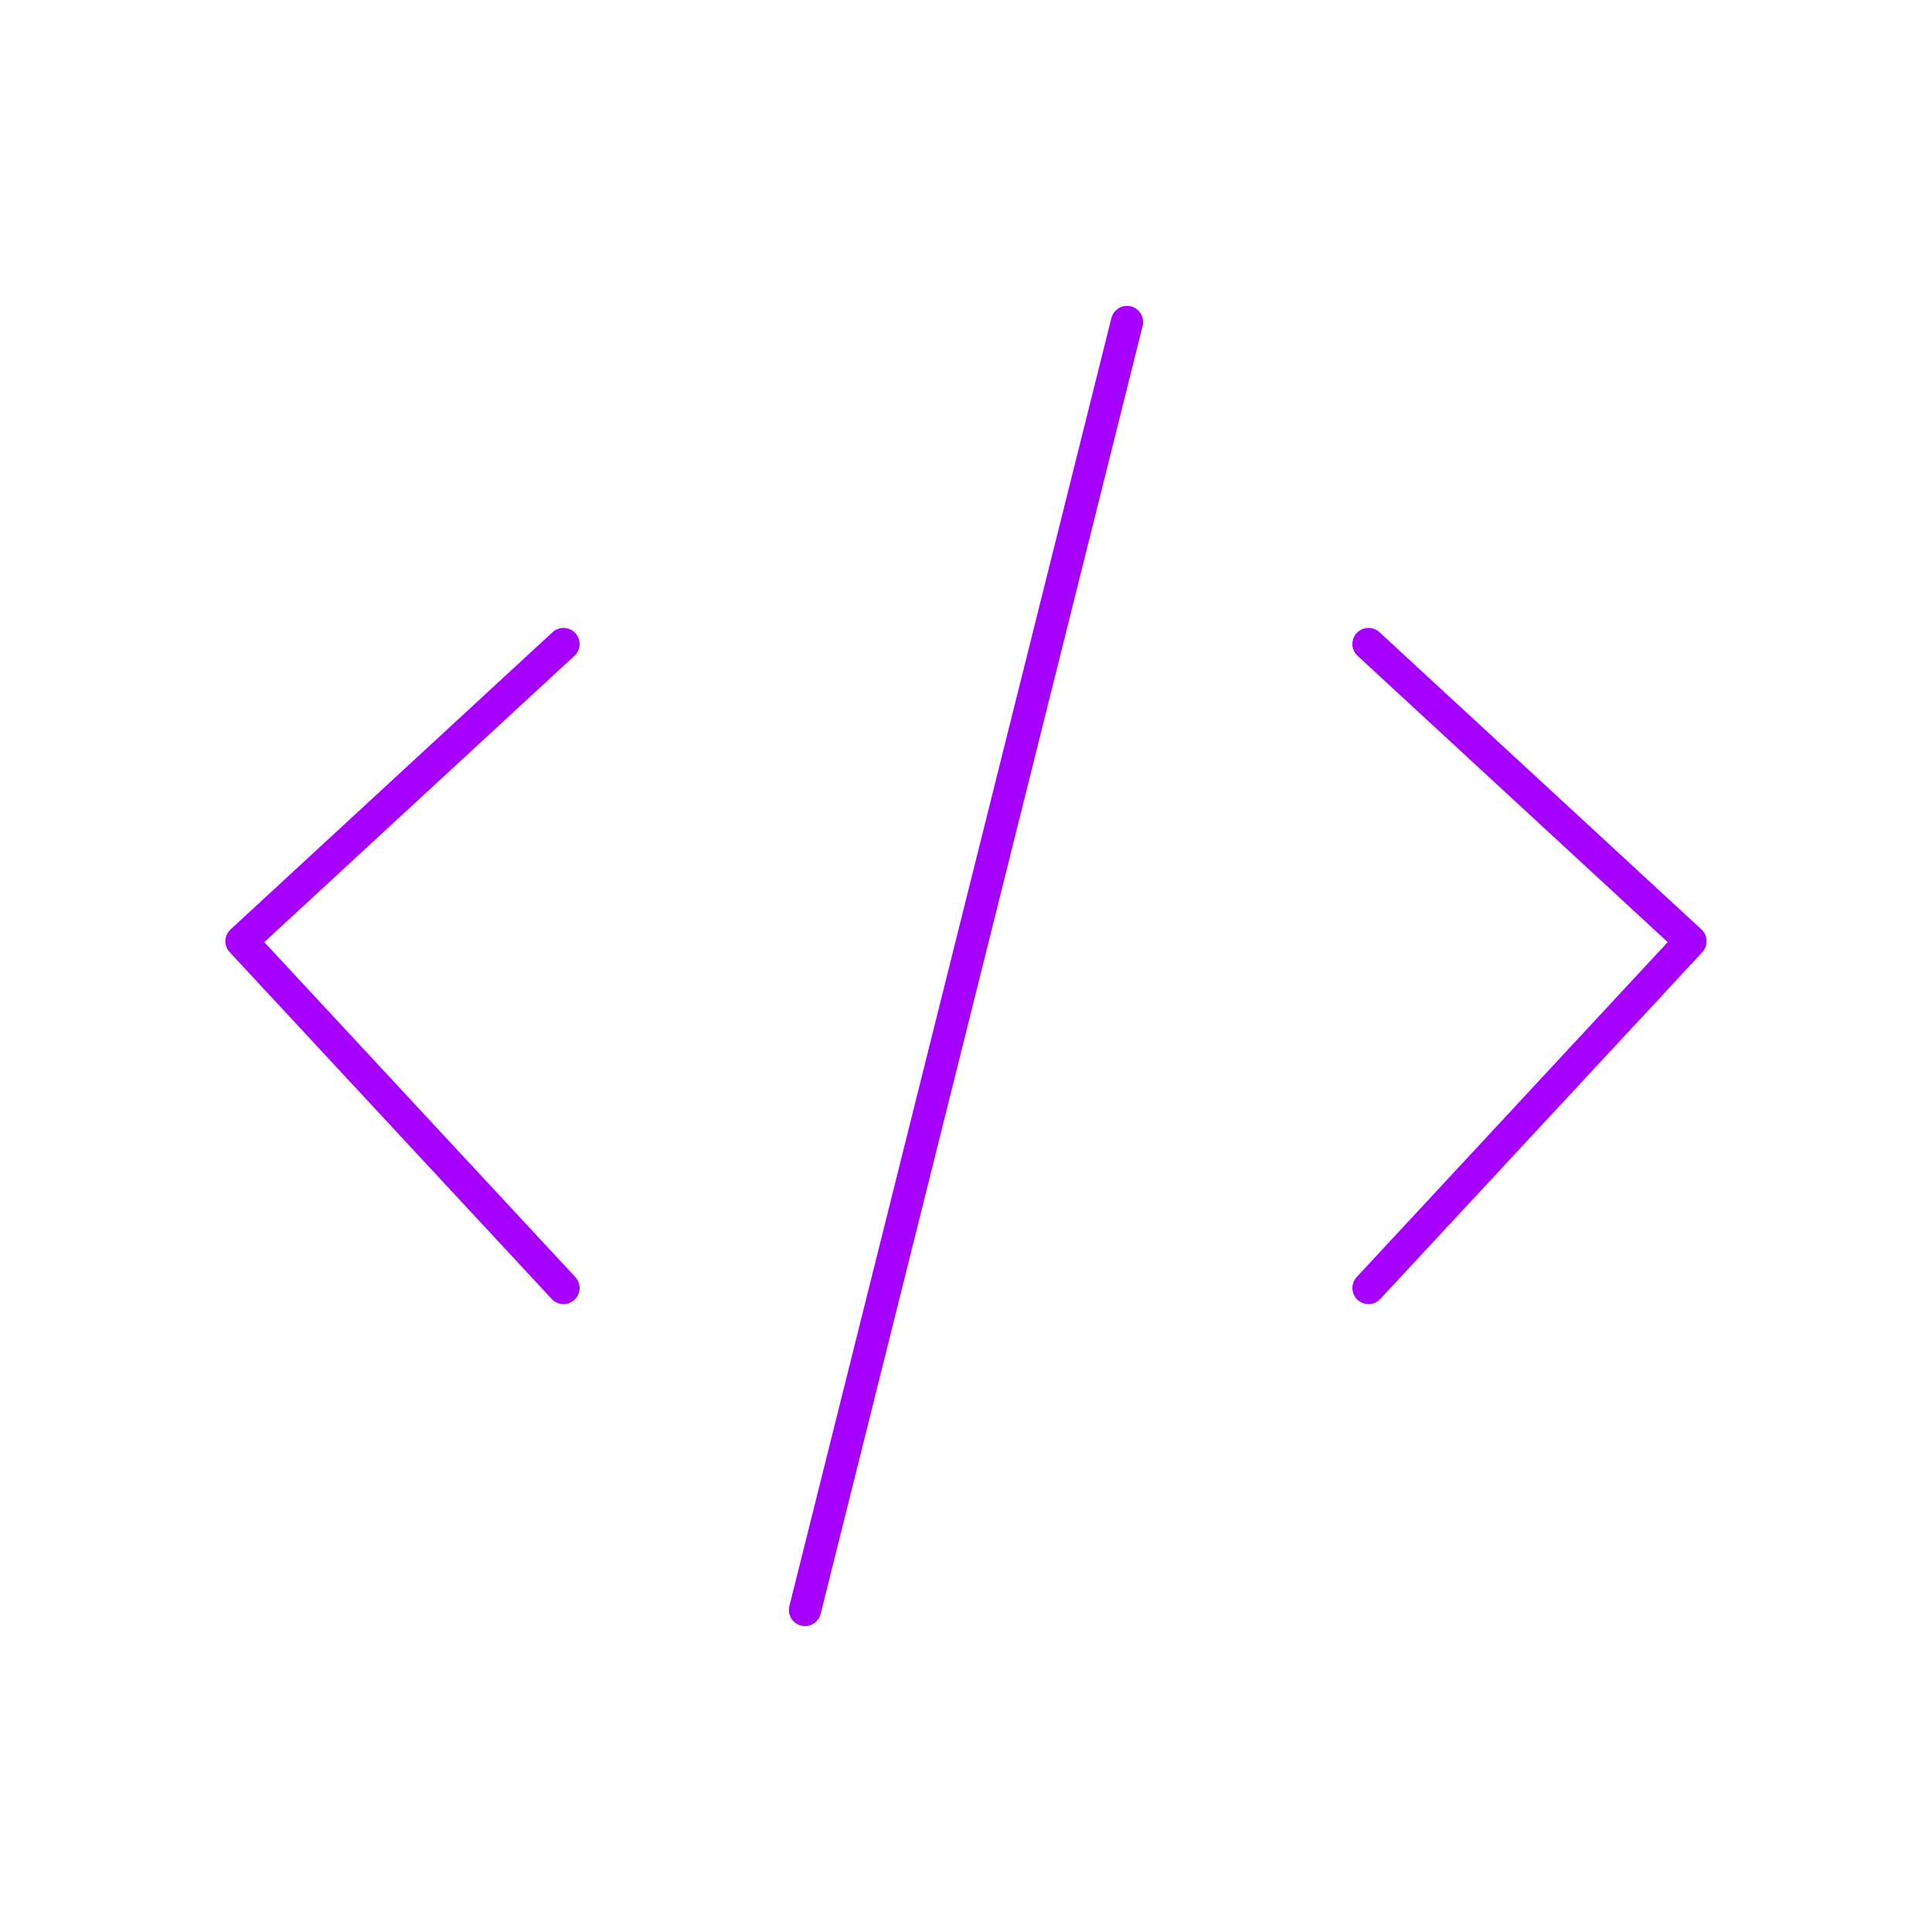
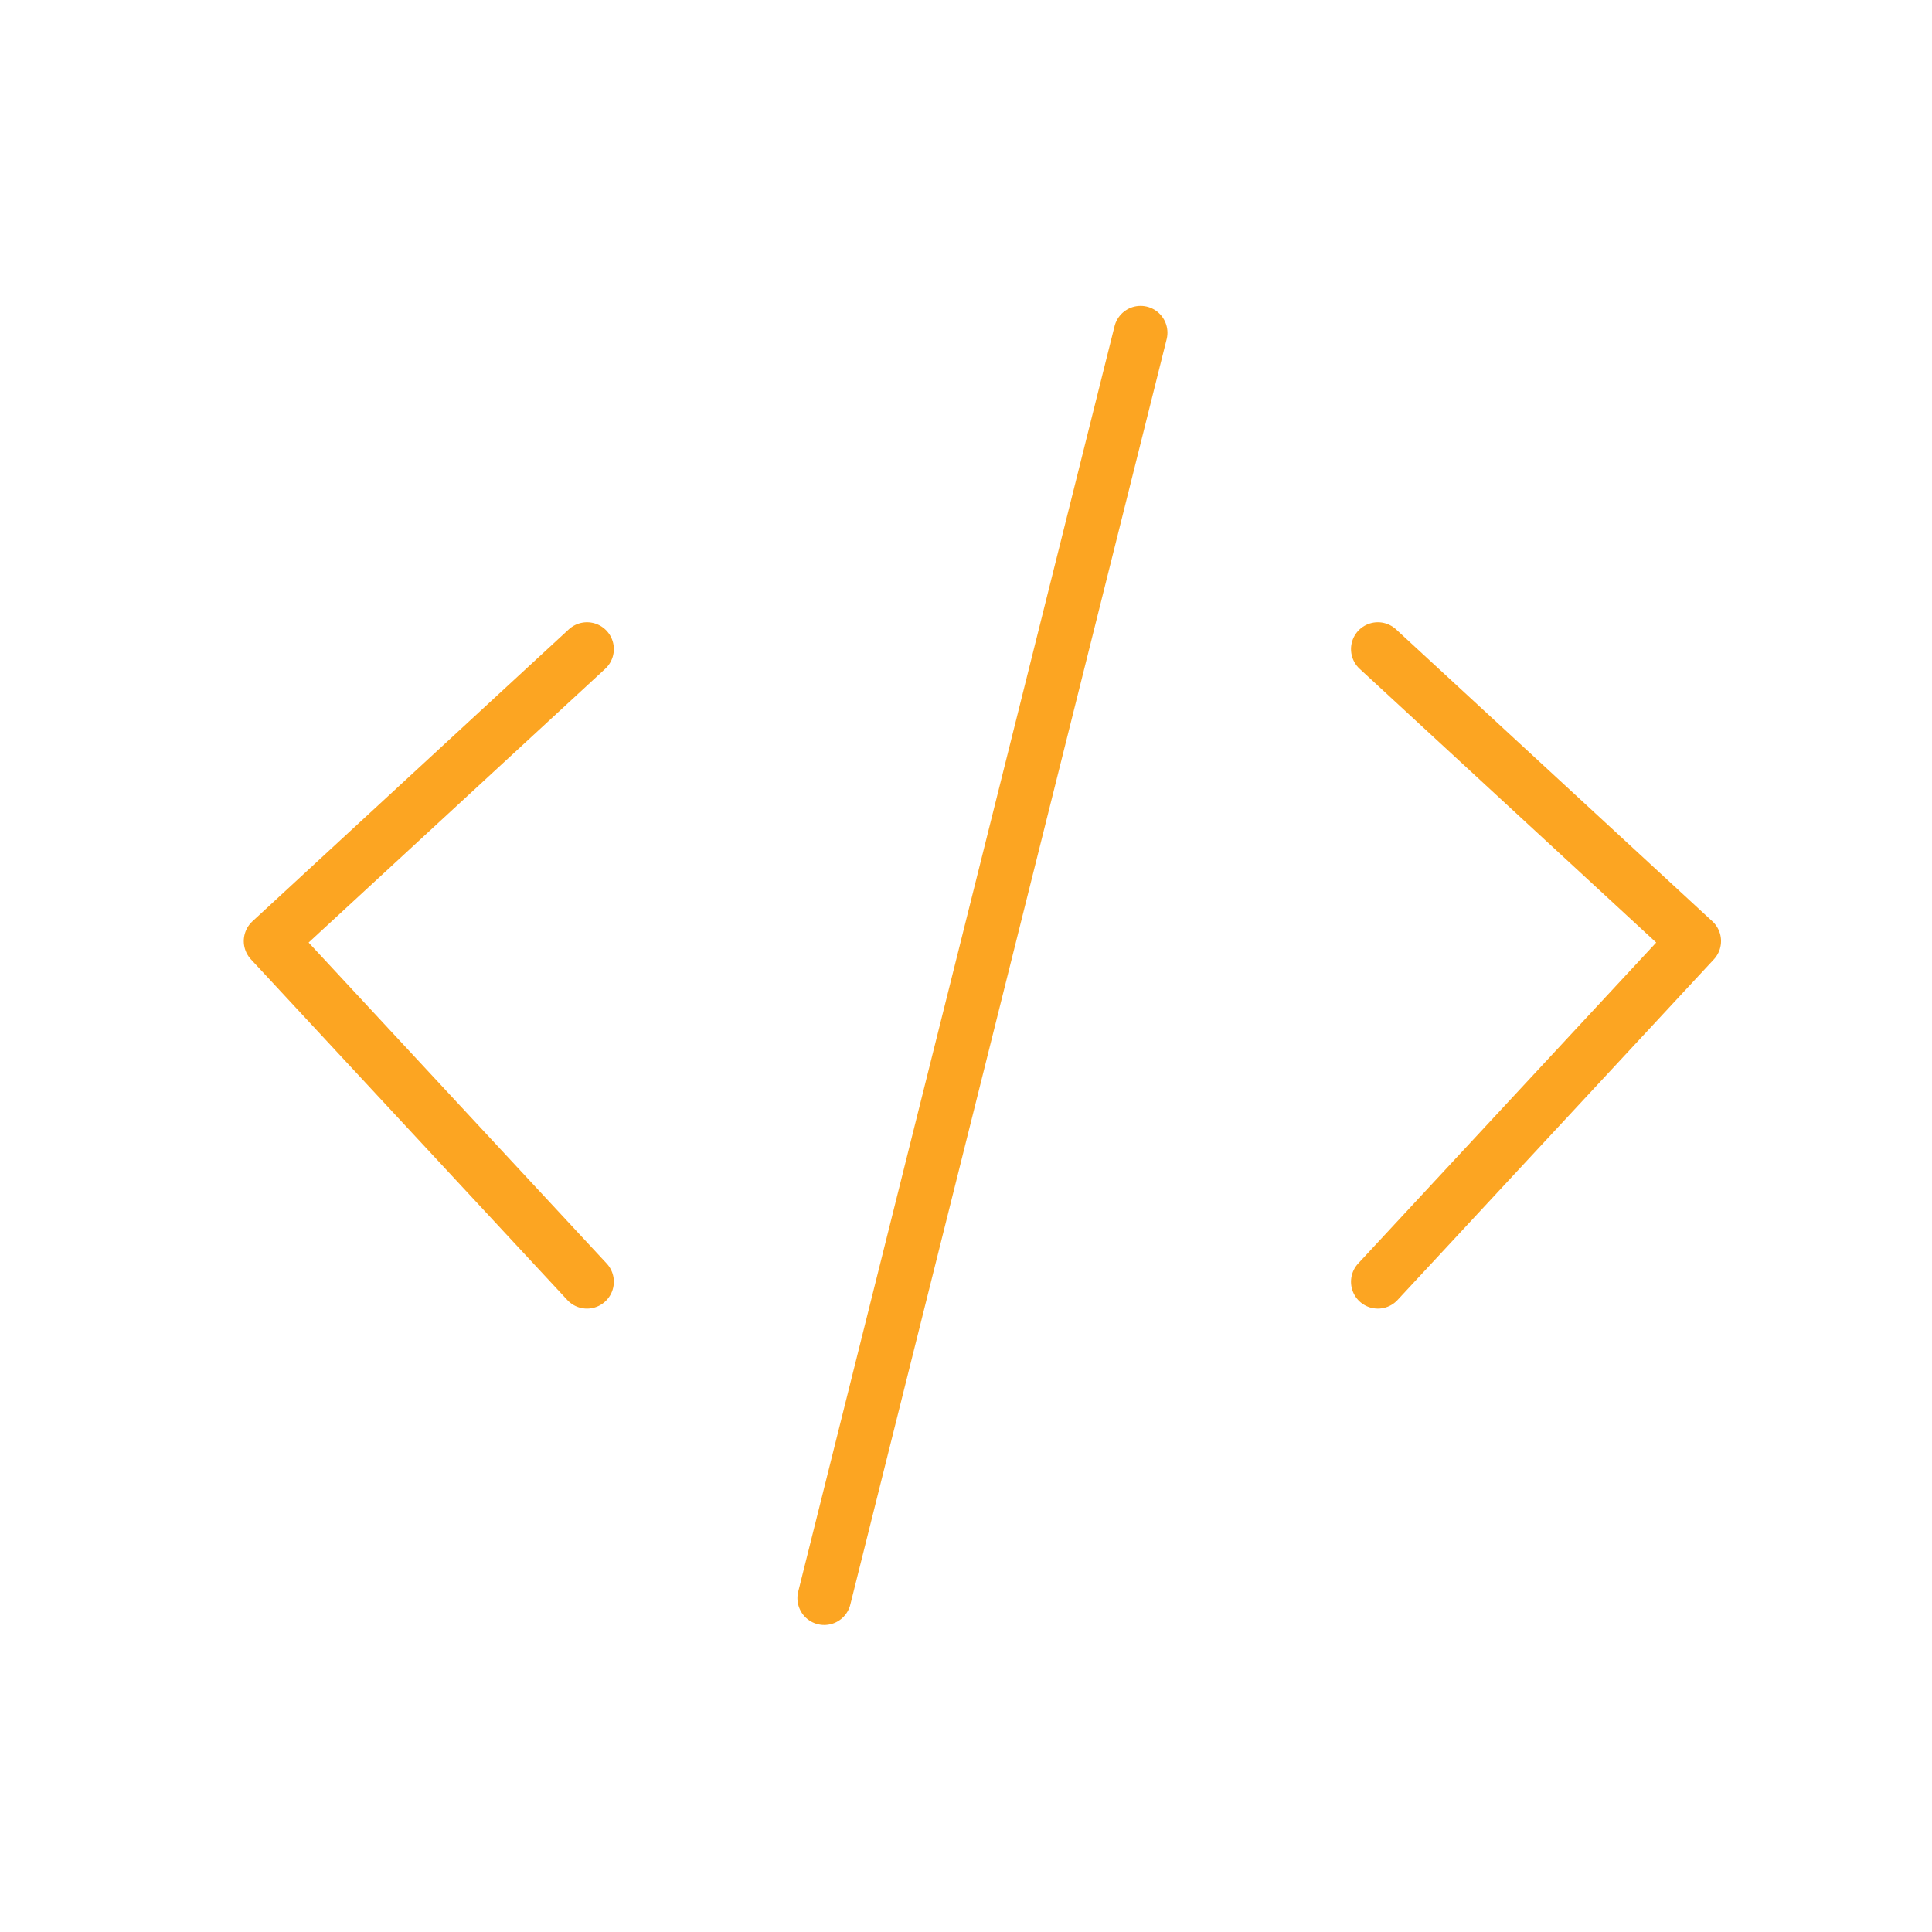
- <svg xmlns="http://www.w3.org/2000/svg" width="120" height="120" viewBox="0 0 120 120" fill="none">
-   <path d="M35 40L15 58.462L35 80M85 40L105 58.462L85 80M70 20L50 100" stroke="#A600FF" stroke-width="2" stroke-linecap="round" stroke-linejoin="round" />
+ <svg xmlns="http://www.w3.org/2000/svg" width="57" height="57" viewBox="0 0 57 57" fill="none">
+   <path d="M17.318 19.15L7.984 27.765L17.318 37.816M40.651 19.15L49.984 27.765L40.651 37.816M33.651 9.816L24.318 47.15" stroke="#FCA522" stroke-width="1.584" stroke-linecap="round" stroke-linejoin="round" />
</svg>
